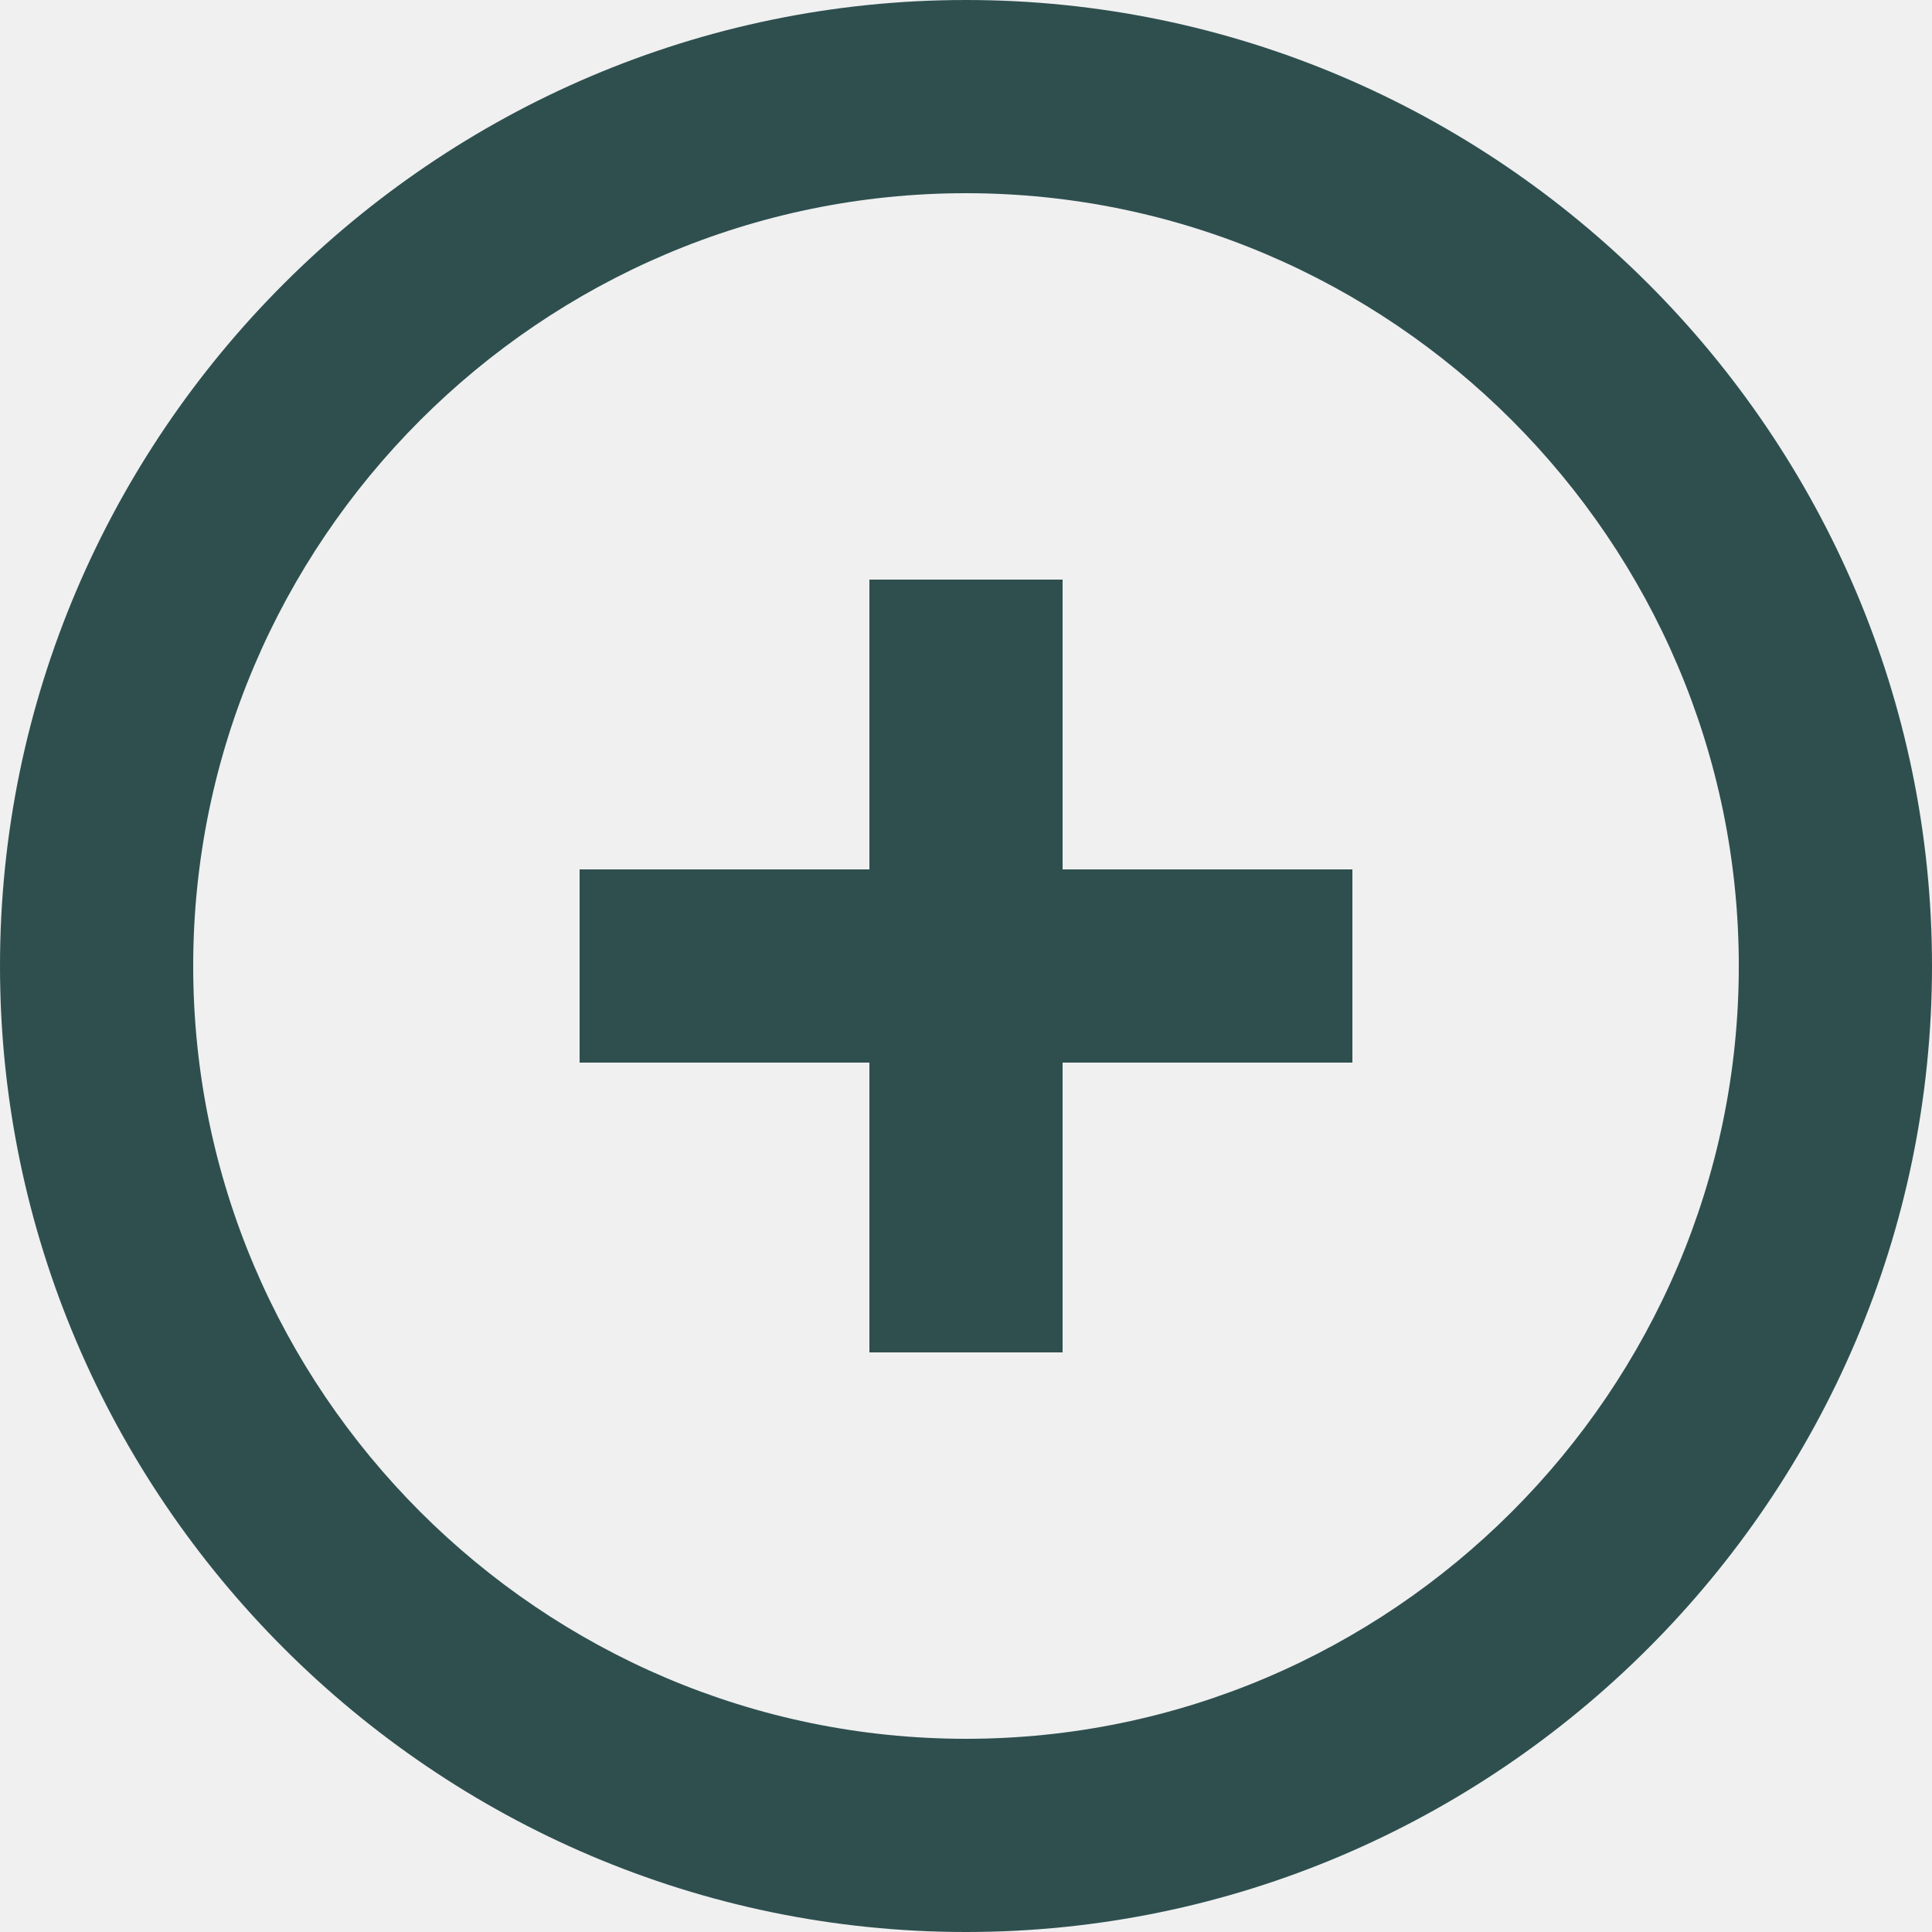
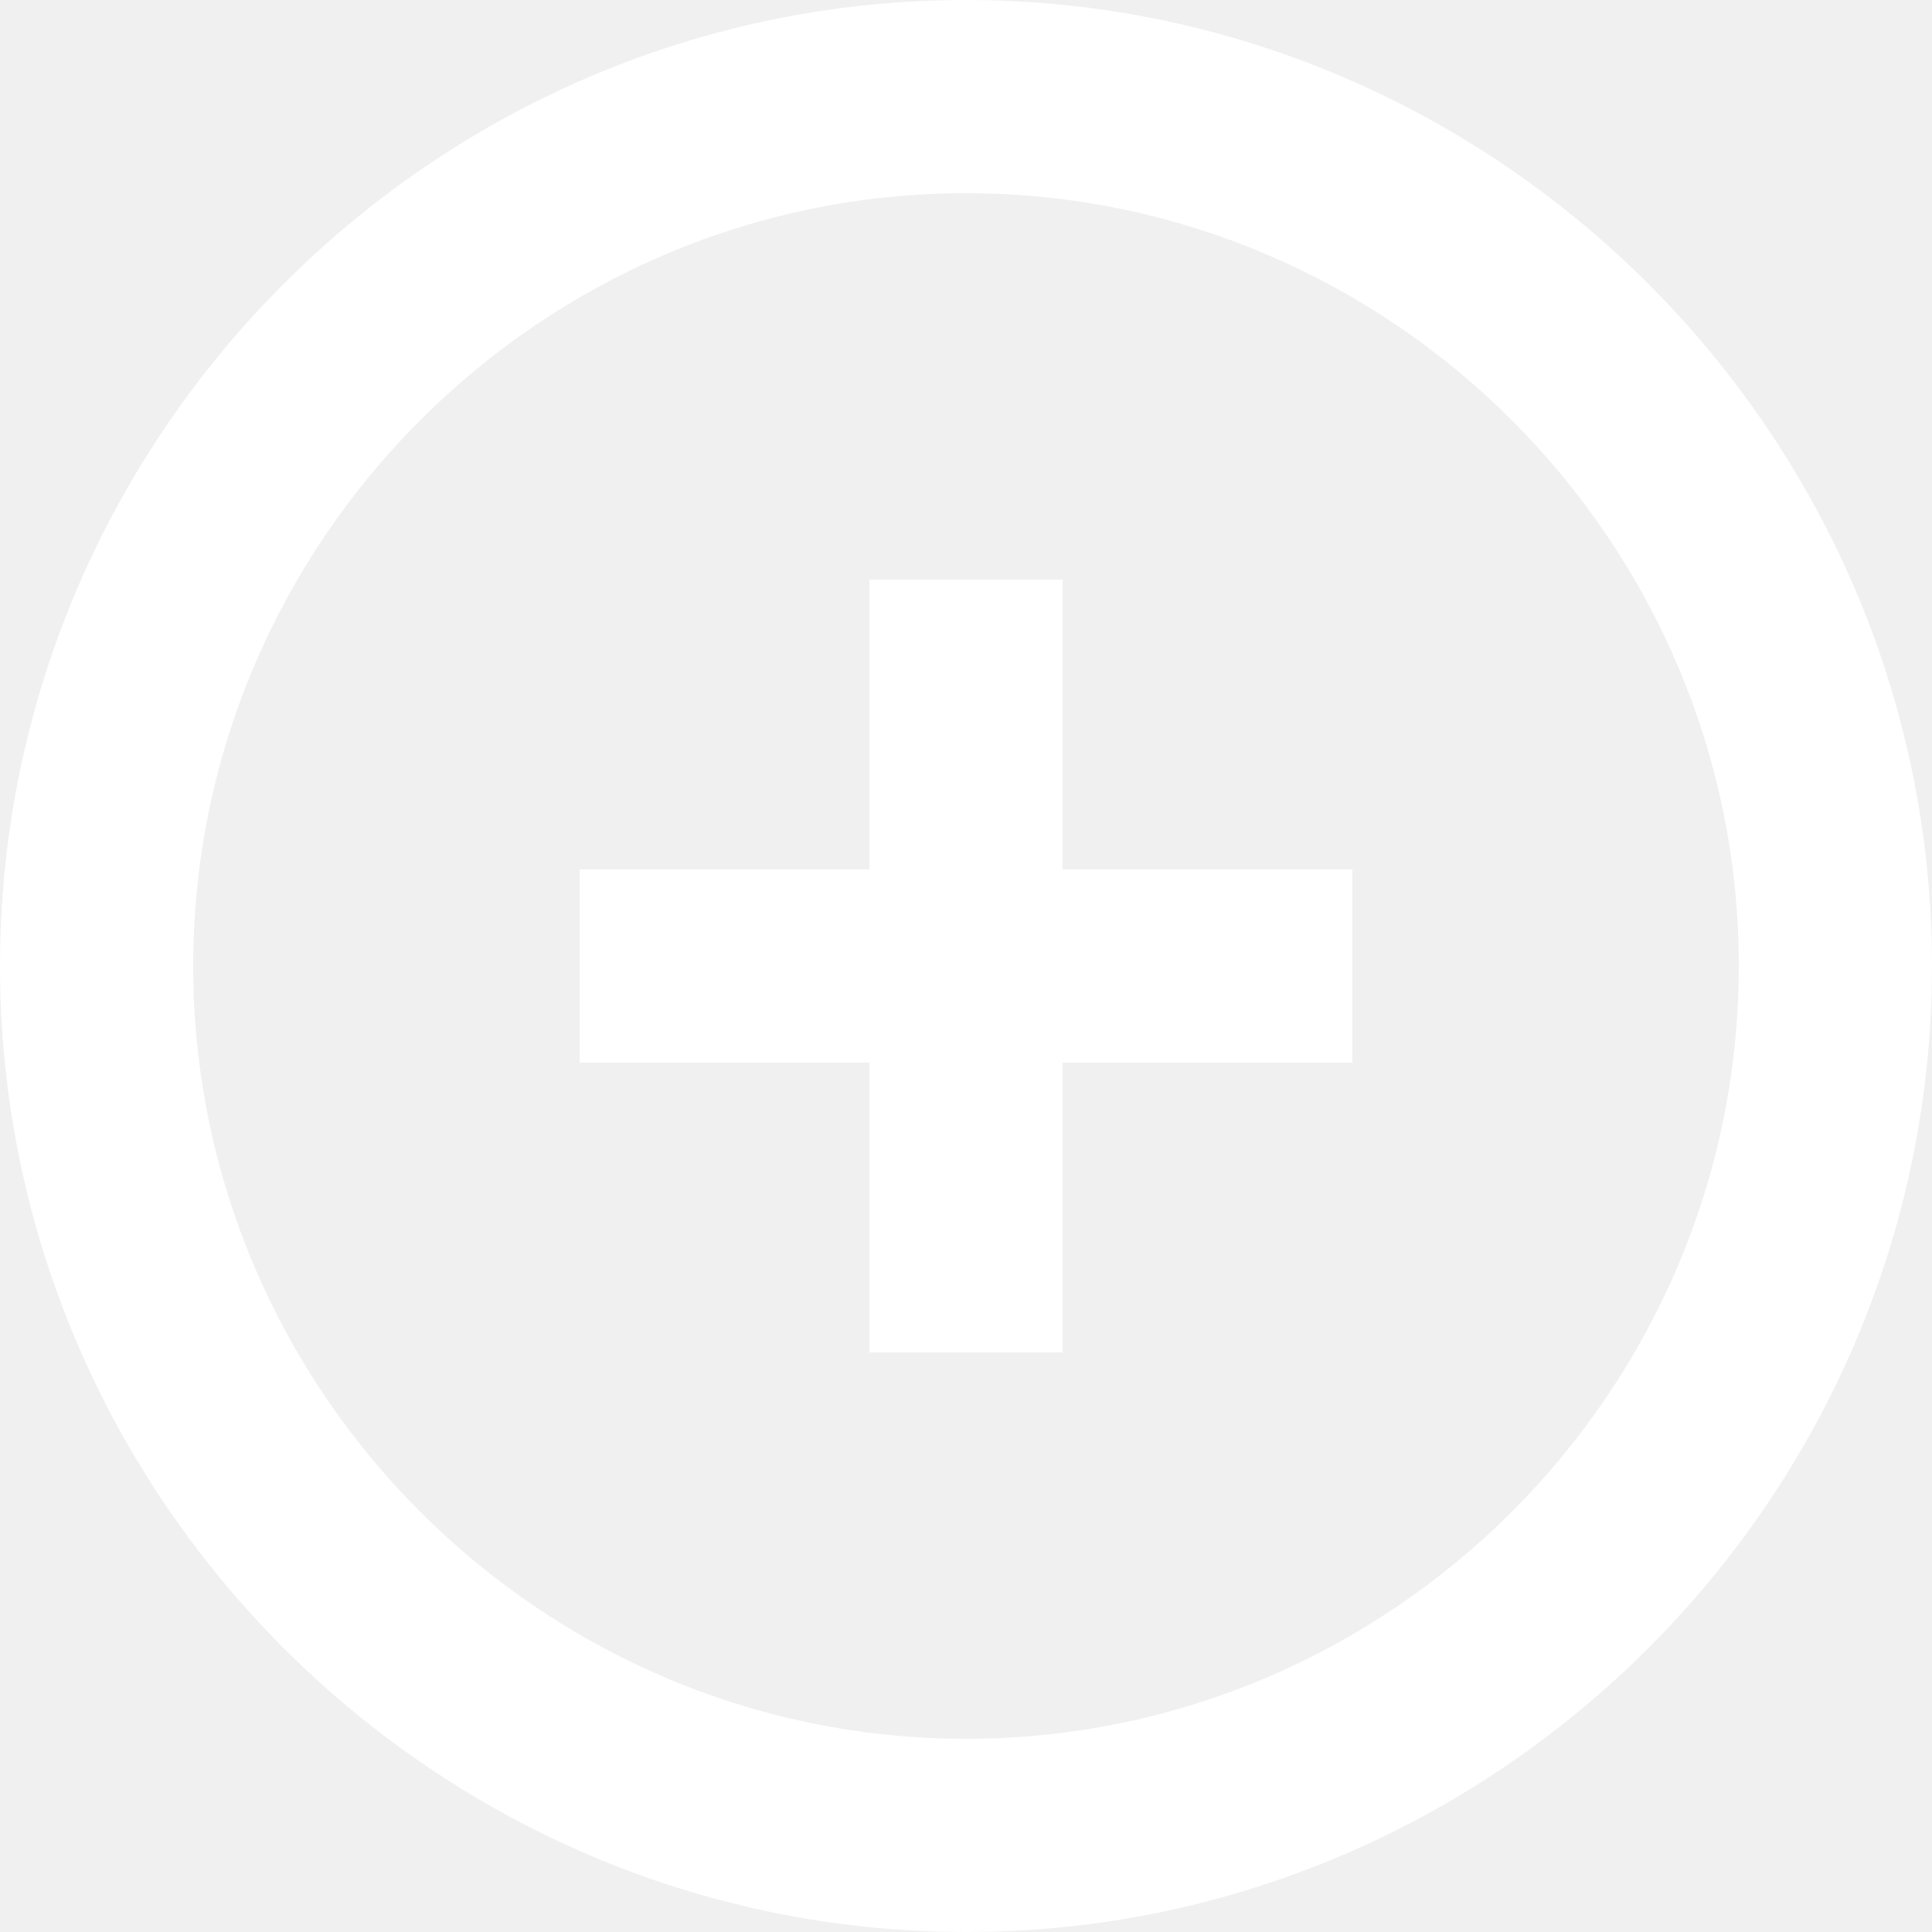
<svg xmlns="http://www.w3.org/2000/svg" version="1.1" id="Capa_1" x="0px" y="0px" width="512px" height="512px" viewBox="0 0 510 510" style="enable-background:new 0 0 510 510;" xml:space="preserve">
  <g>
    <g id="unknown-3">
-       <path d="M280.5,153h-51v76.5H153v51h76.5V357h51v-76.5H357v-51h-76.5V153z M255,0C114.75,0,0,114.75,0,255s114.75,255,255,255    s255-114.75,255-255S395.25,0,255,0z M255,459c-112.2,0-204-91.8-204-204S142.8,51,255,51s204,91.8,204,204S367.2,459,255,459z" fill="#2f4f4f" />
+       <path d="M280.5,153h-51v76.5H153v51h76.5V357h51v-76.5H357v-51h-76.5V153z M255,0C114.75,0,0,114.75,0,255s114.75,255,255,255    s255-114.75,255-255S395.25,0,255,0z M255,459c-112.2,0-204-91.8-204-204S142.8,51,255,51s204,91.8,204,204S367.2,459,255,459z" fill="#ffffff" />
    </g>
  </g>
  <g>
</g>
  <g>
</g>
  <g>
</g>
  <g>
</g>
  <g>
</g>
  <g>
</g>
  <g>
</g>
  <g>
</g>
  <g>
</g>
  <g>
</g>
  <g>
</g>
  <g>
</g>
  <g>
</g>
  <g>
</g>
  <g>
</g>
</svg>
